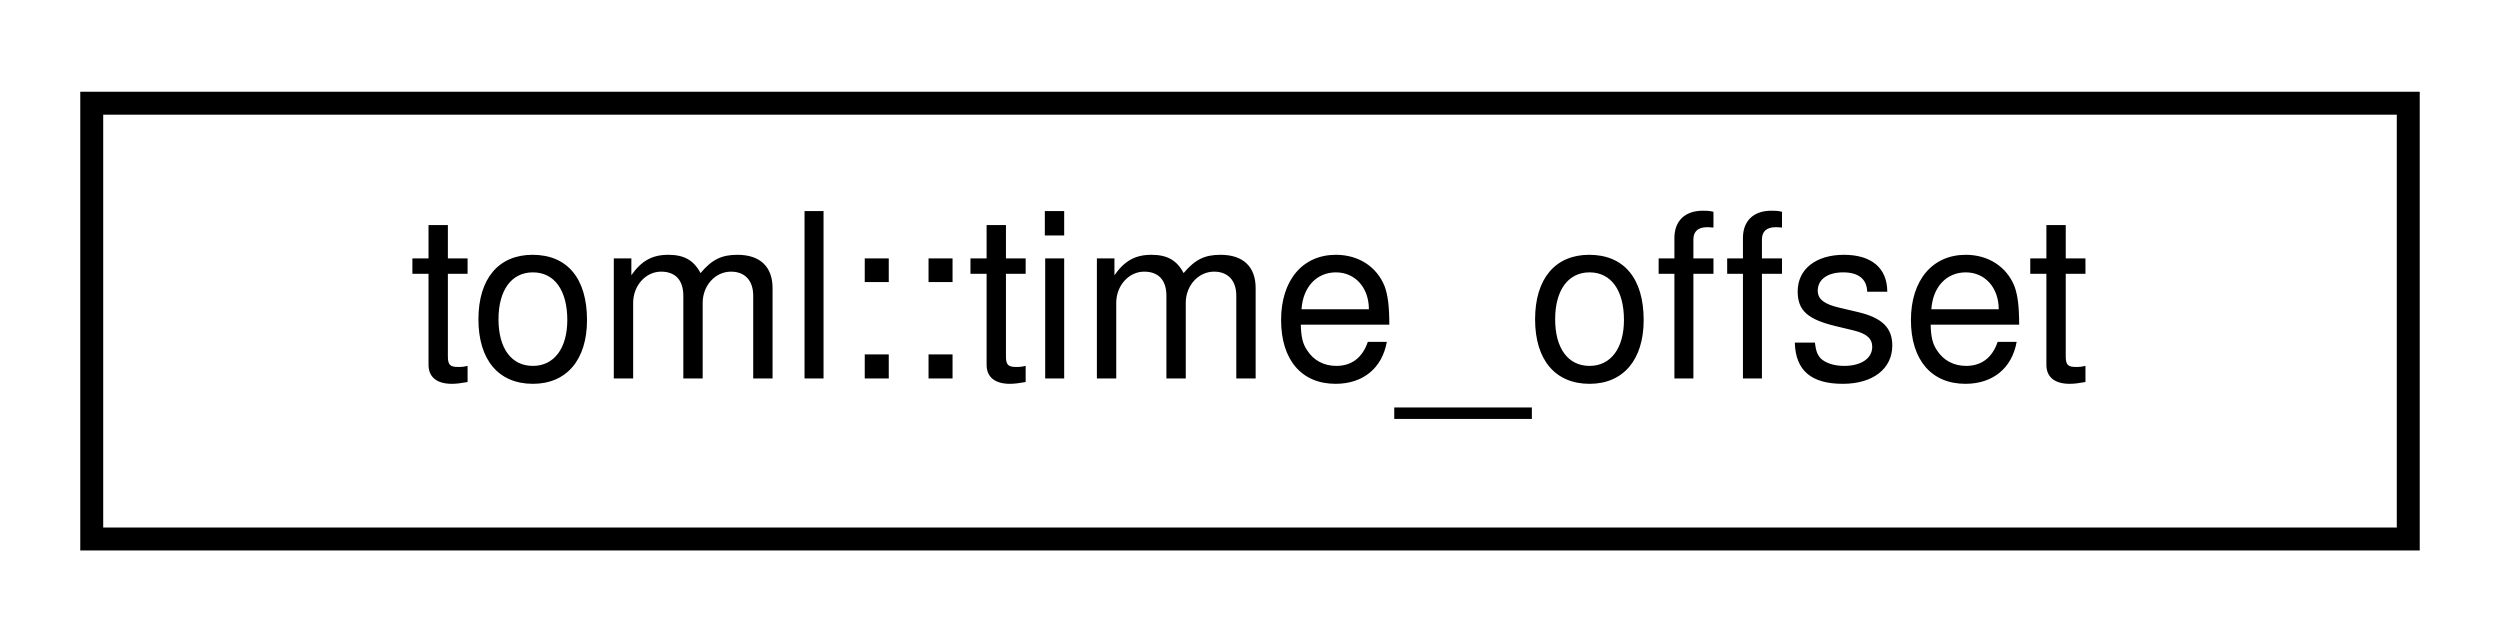
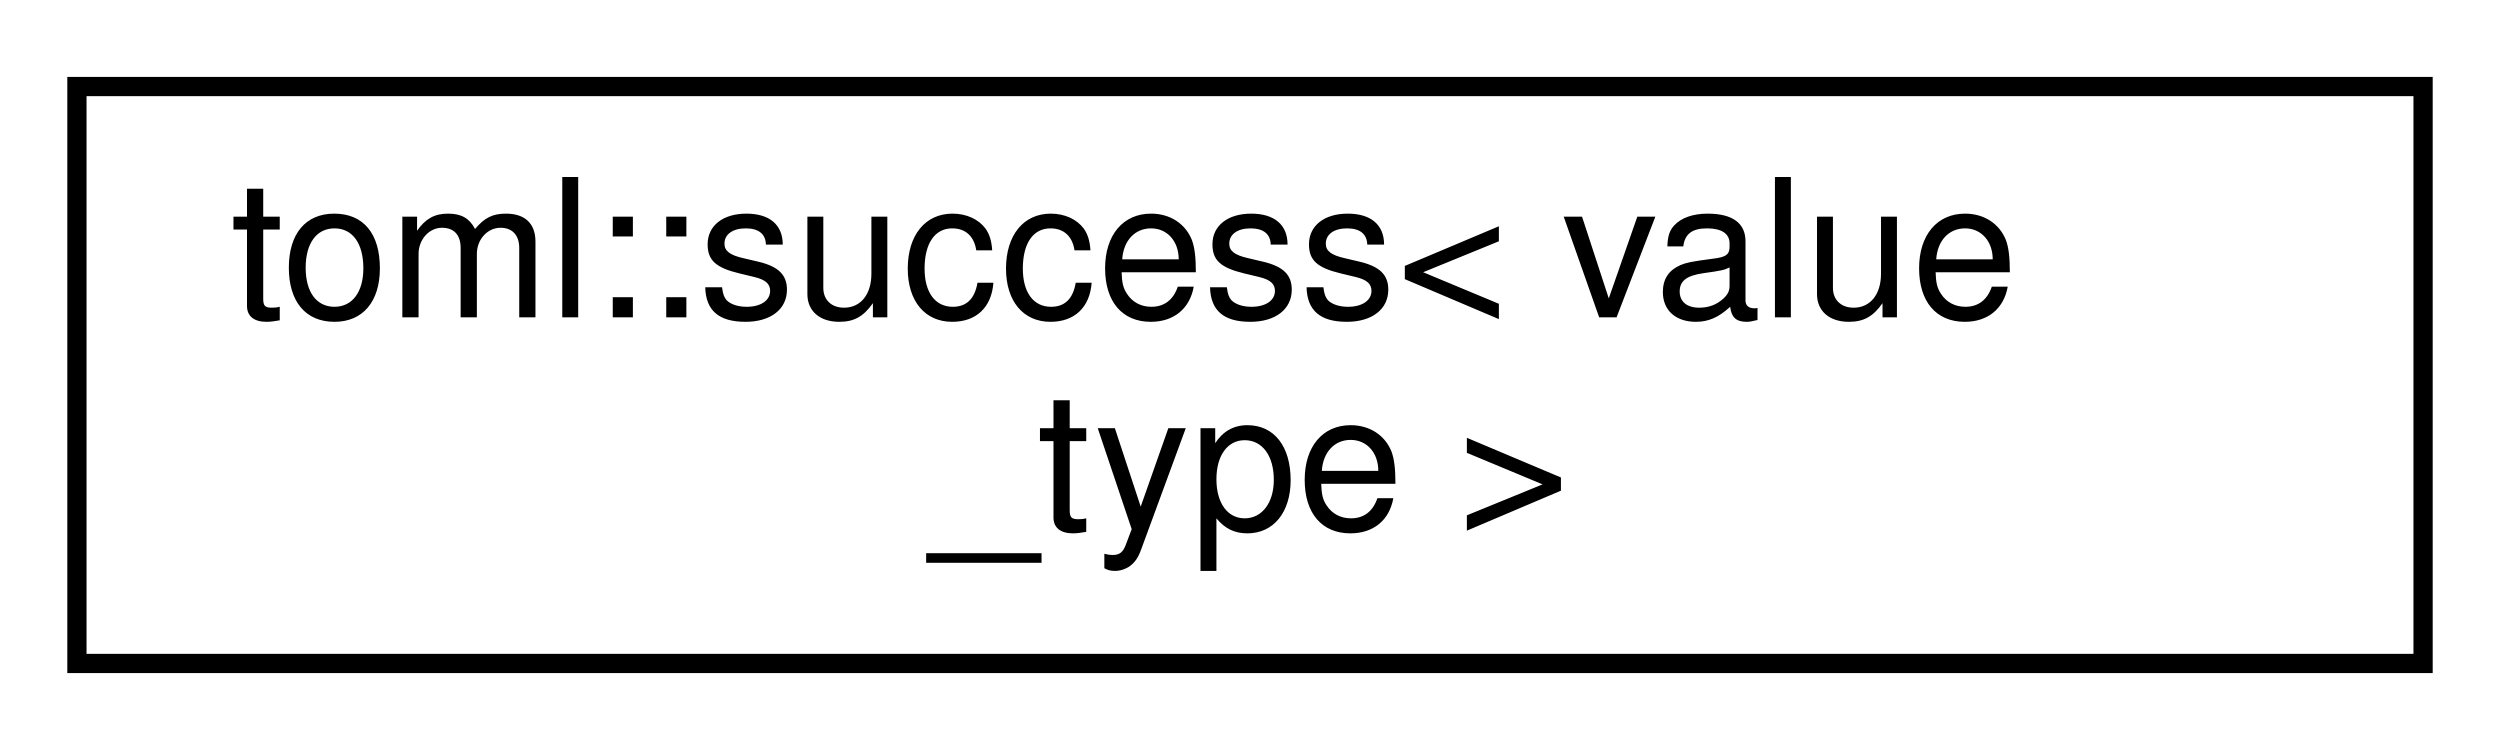
- <svg xmlns="http://www.w3.org/2000/svg" xmlns:xlink="http://www.w3.org/1999/xlink" width="109pt" height="28pt" viewBox="0.00 0.00 109.00 28.00">
-   <g id="graph0" class="graph" transform="scale(1 1) rotate(0) translate(4 24)">
+ <svg xmlns="http://www.w3.org/2000/svg" xmlns:xlink="http://www.w3.org/1999/xlink" width="130pt" height="39pt" viewBox="0.00 0.00 130.00 39.00">
+   <g id="graph0" class="graph" transform="scale(1 1) rotate(0) translate(4 35)">
    <g id="node1" class="node">
      <g id="a_node1">
-         <a xlink:href="structtoml_1_1time__offset.html" target="_top" xlink:title=" ">
-           <polygon fill="none" stroke="black" points="0,-0.5 0,-19.5 101,-19.5 101,-0.5 0,-0.5" />
-           <text text-anchor="middle" x="50.5" y="-7.5" font-family="Helvetica,sans-Serif" font-size="10.00">toml::time_offset</text>
+         <a xlink:href="structtoml_1_1success.html" target="_top" xlink:title=" ">
+           <polygon fill="none" stroke="black" points="0,-0.5 0,-30.5 122,-30.5 122,-0.5 0,-0.5" />
+           <text text-anchor="start" x="8" y="-18.5" font-family="Helvetica,sans-Serif" font-size="10.00">toml::success&lt; value</text>
+           <text text-anchor="middle" x="61" y="-7.5" font-family="Helvetica,sans-Serif" font-size="10.00">_type &gt;</text>
        </a>
      </g>
    </g>
  </g>
</svg>
